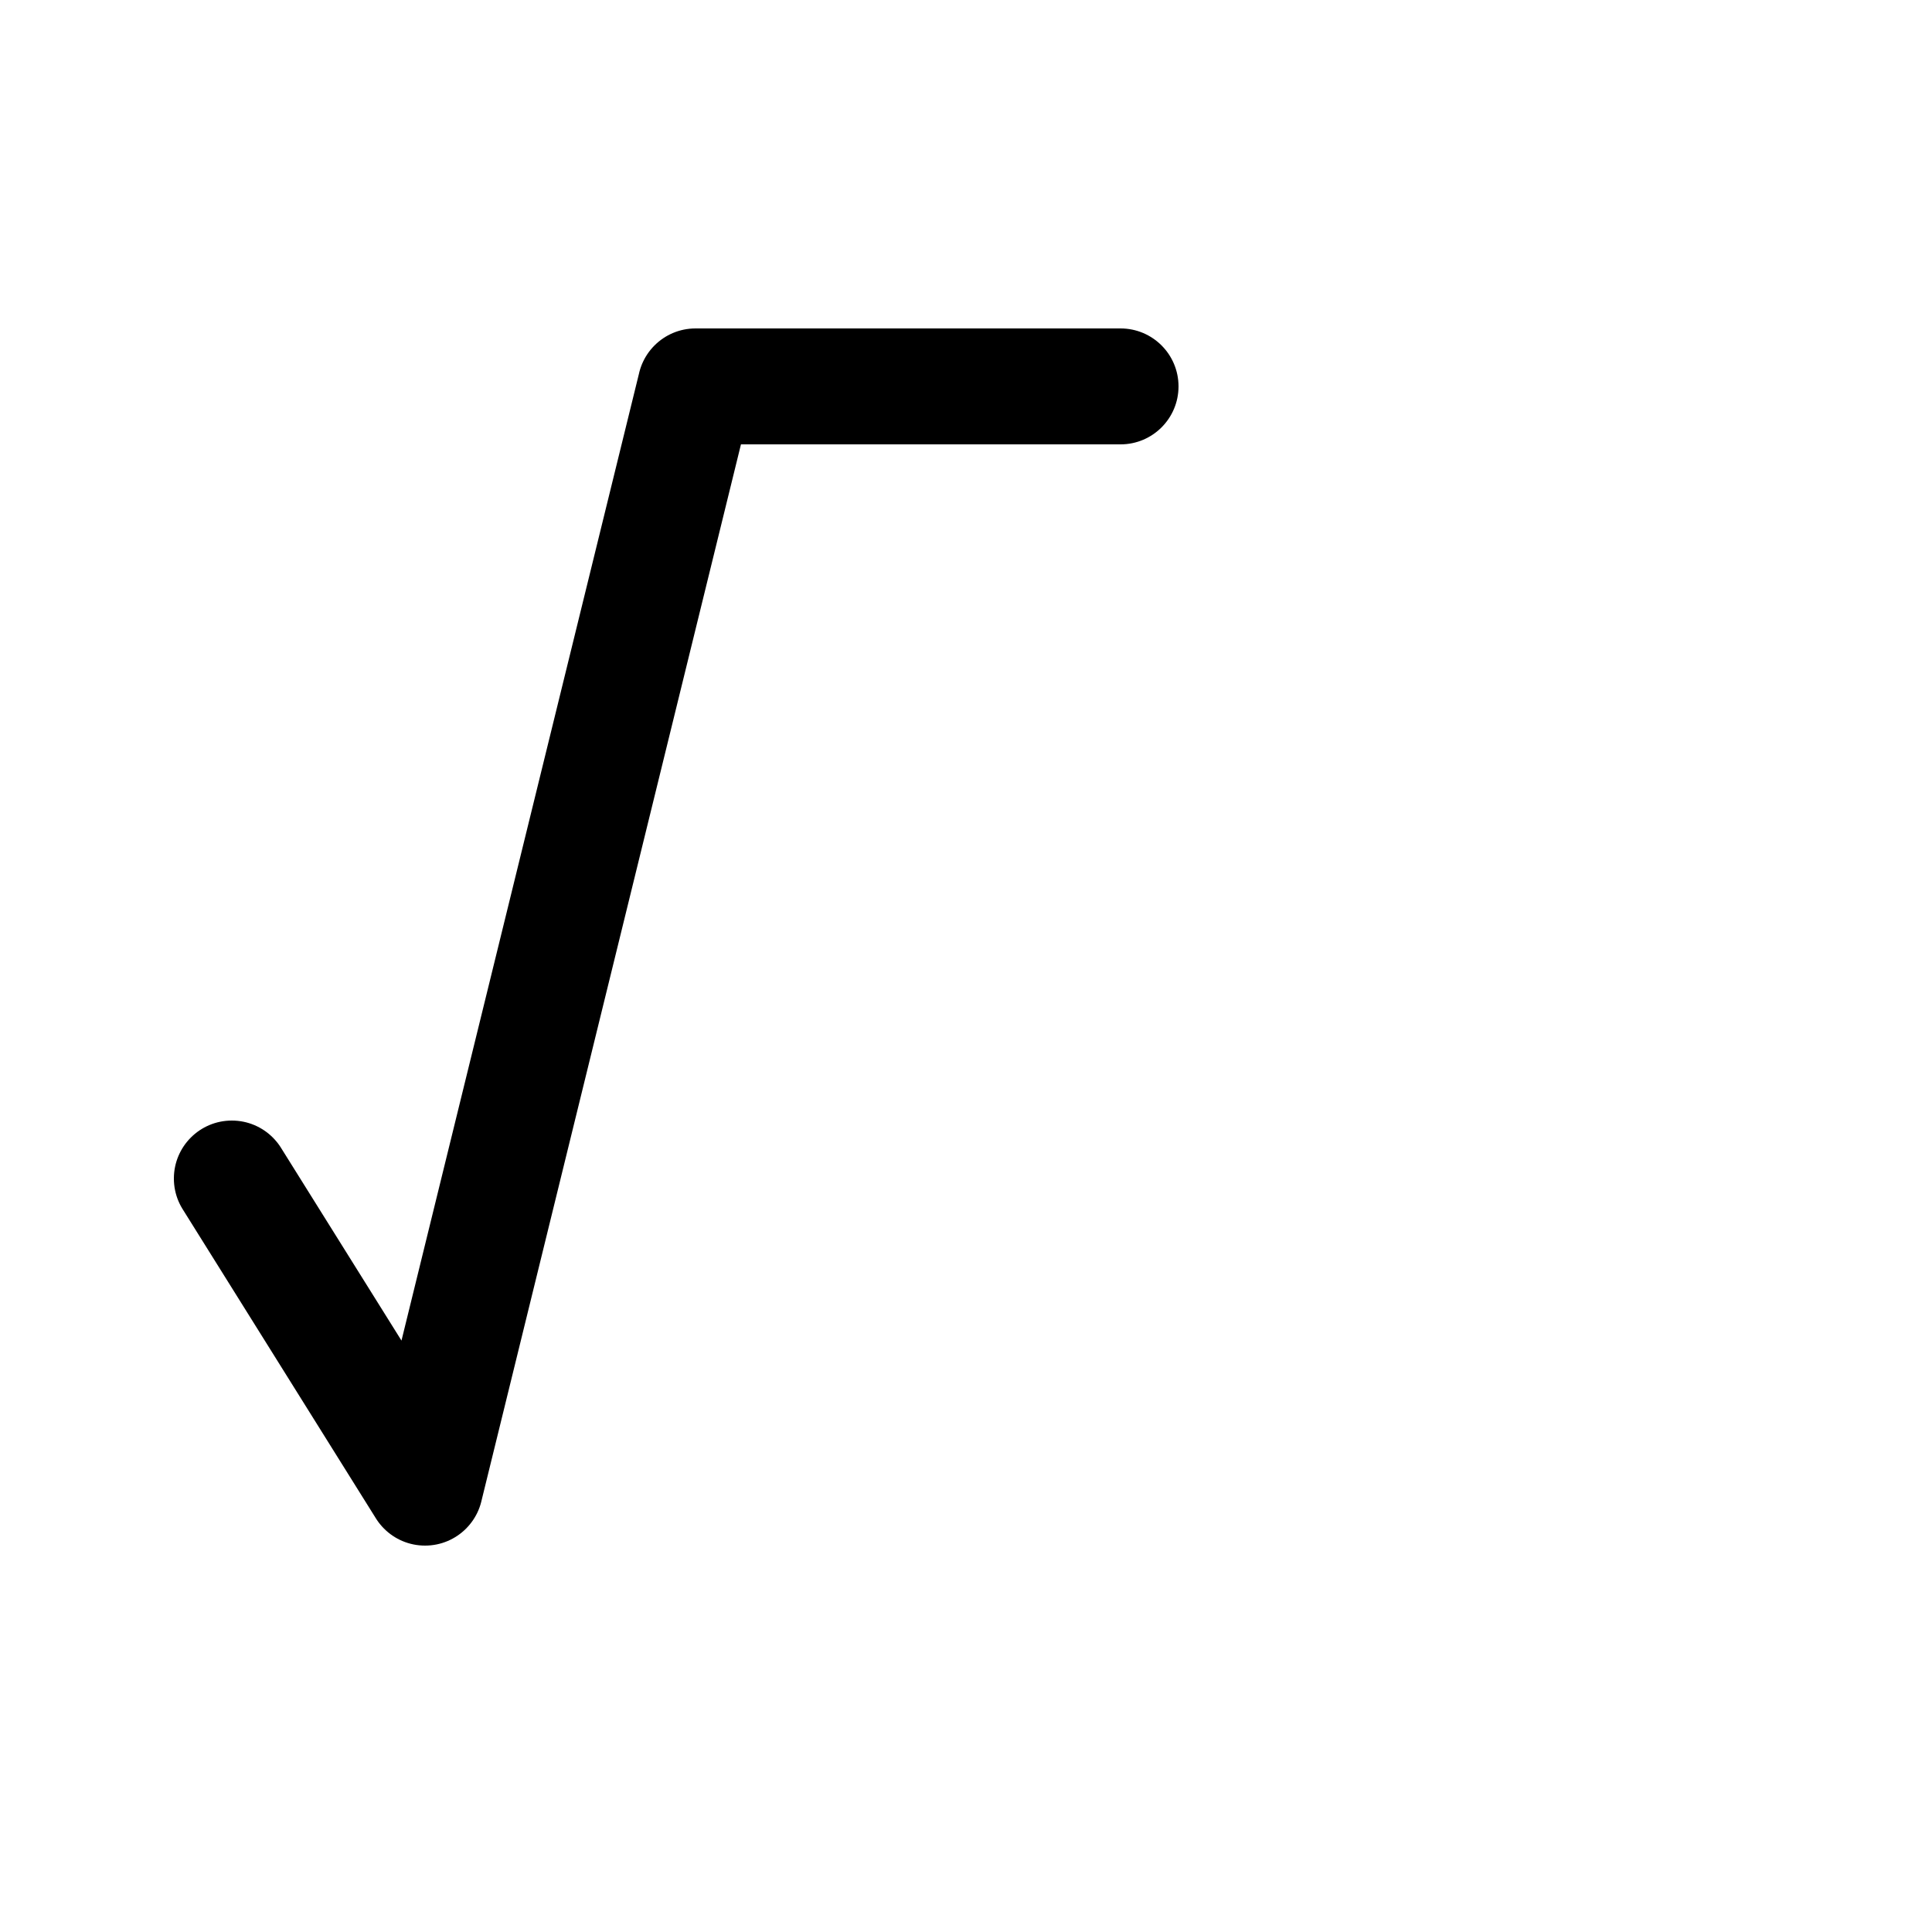
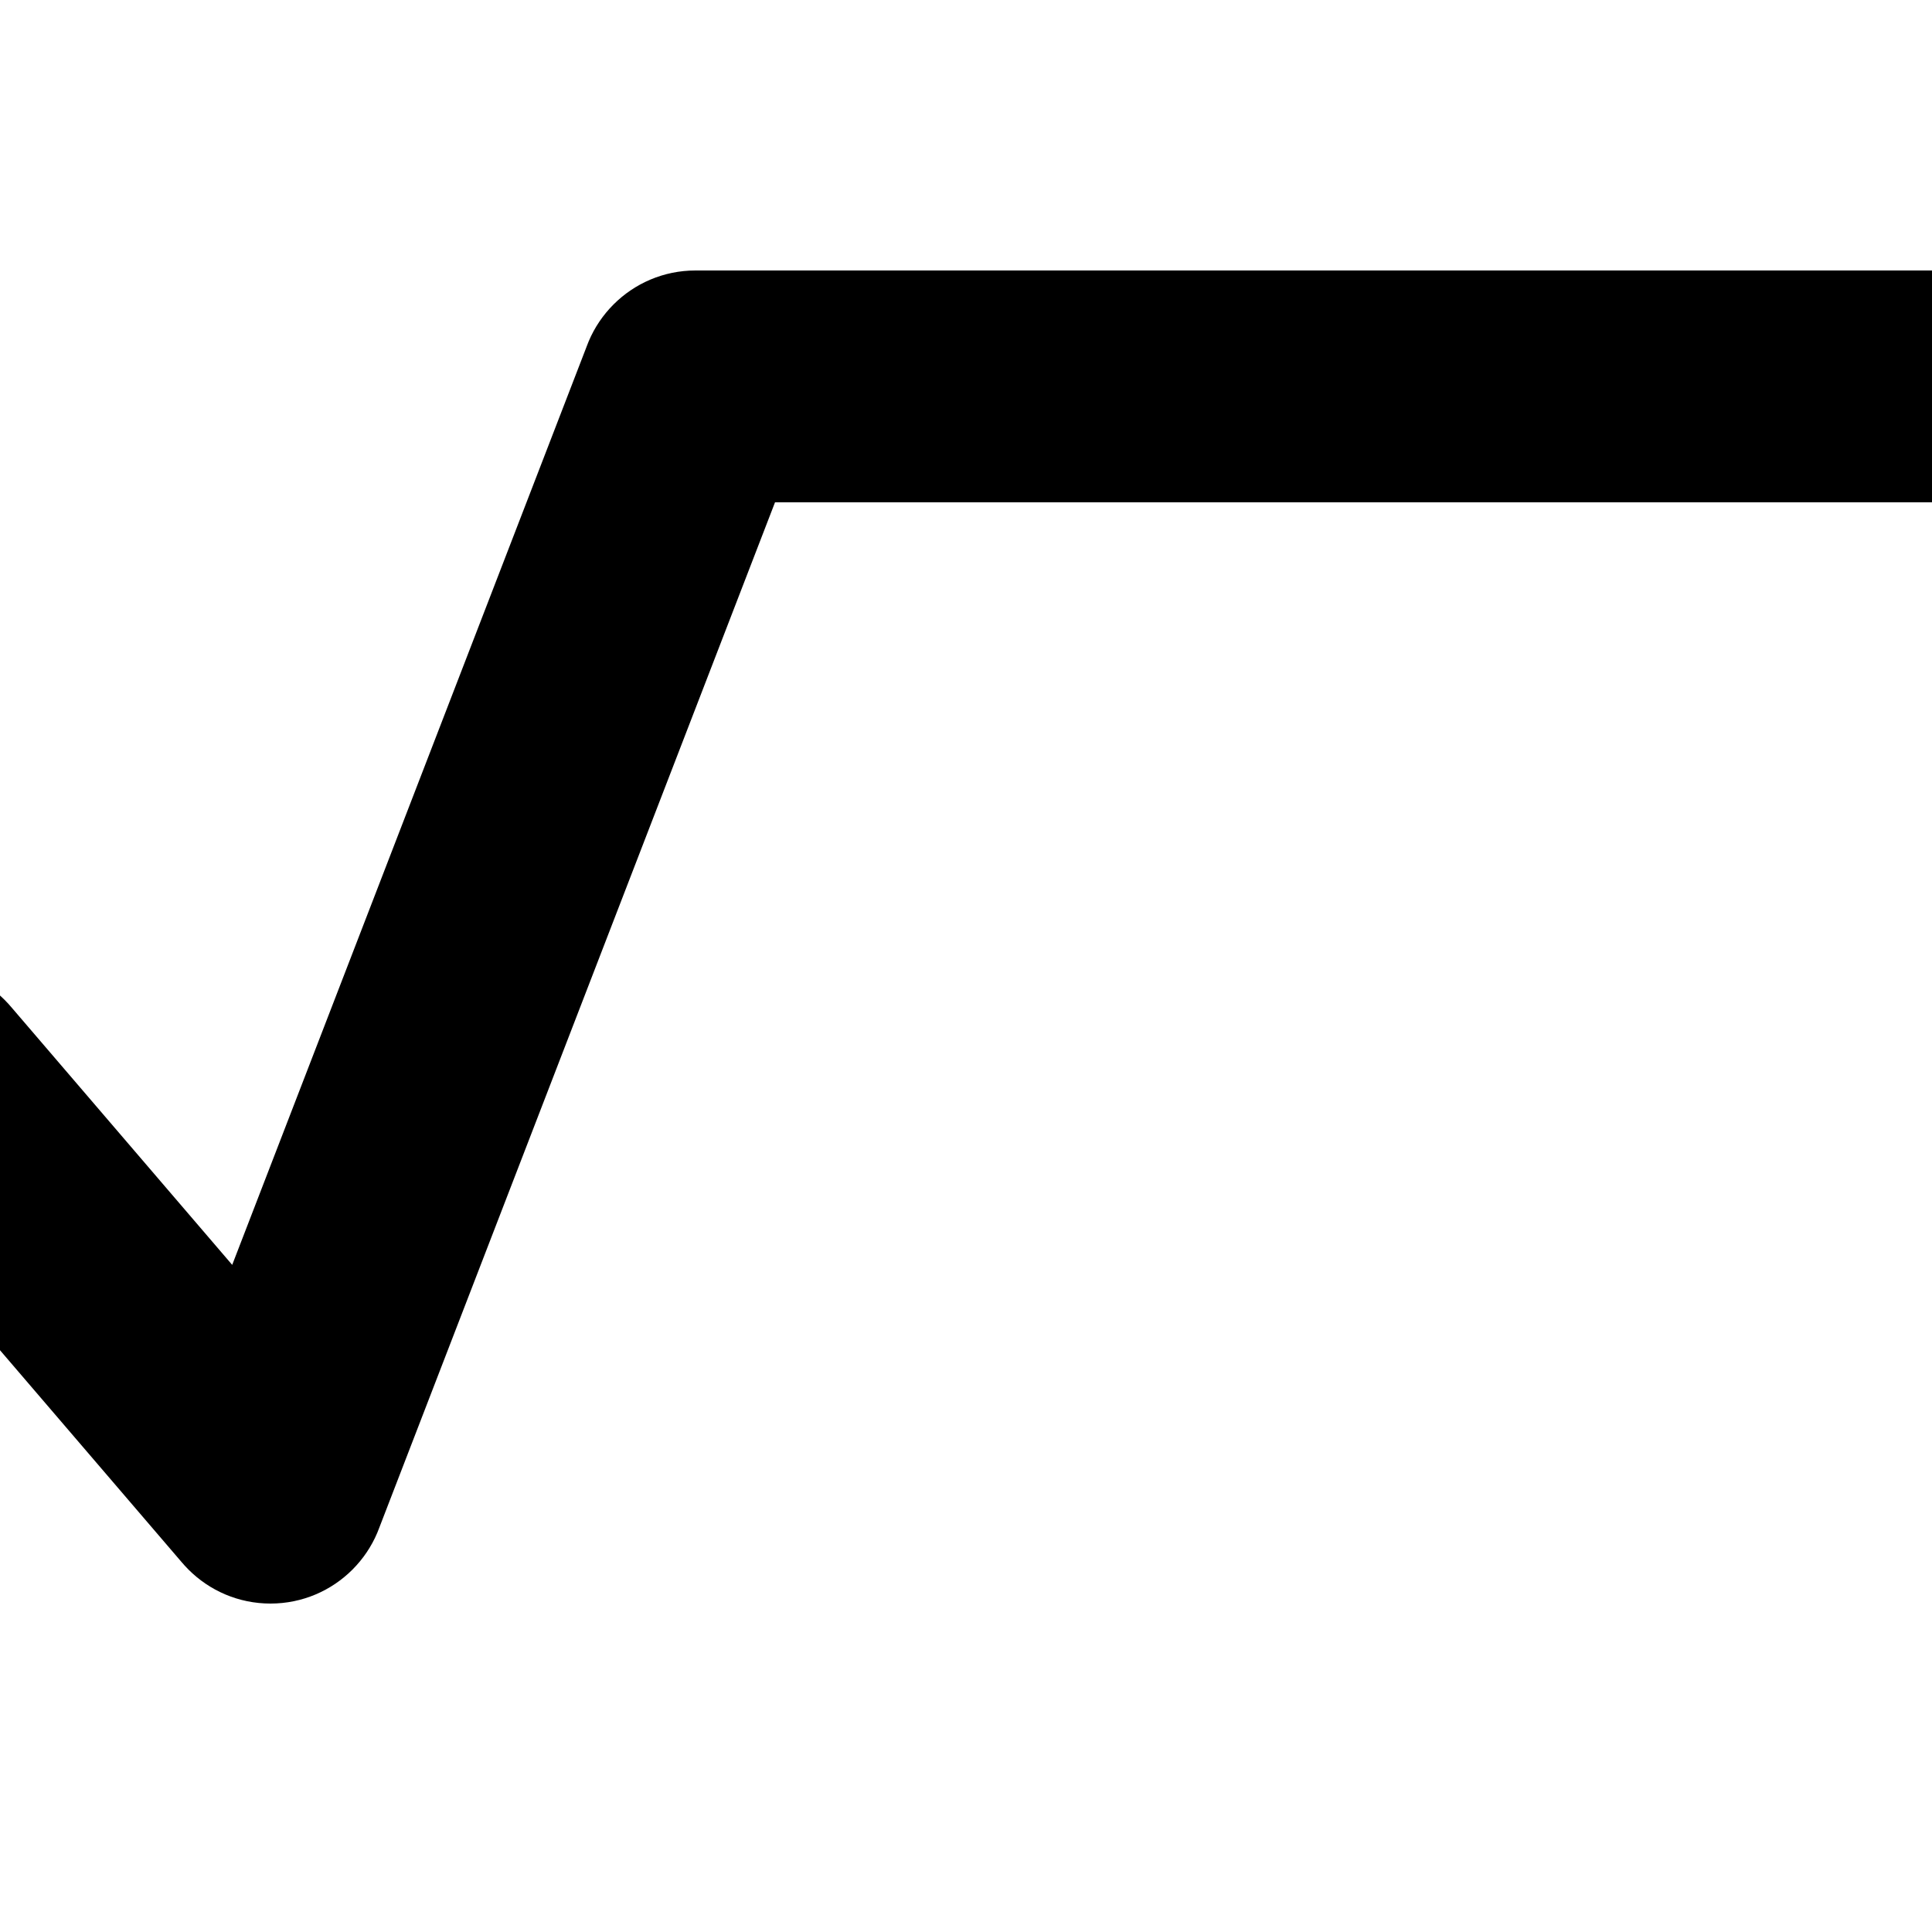
<svg xmlns="http://www.w3.org/2000/svg" viewBox="0 0 100 100" width="1024" height="1024" role="img" aria-label="RootShell — radical">
-   <path d="M9.456 62.59L19.456 78.59L24.544 75.41L14.544 59.41ZM24.913 77.716L38.913 20.716L33.087 19.284L19.087 76.284ZM36 23L58 23L58 17L36 17ZM9 61A3 3 0 1 0 15 61A3 3 0 1 0 9 61ZM19 77A3 3 0 1 0 25 77A3 3 0 1 0 19 77ZM33 20A3 3 0 1 0 39 20A3 3 0 1 0 33 20ZM55 20A3 3 0 1 0 61 20A3 3 0 1 0 55 20Z" fill="currentColor" fill-rule="nonzero" />
+   <path d="M-8.556 59.905L9.444 80.905L18.555 73.095L0.555 52.095ZM19.598 79.16L41.597 22.16L30.402 17.84L8.402 74.84ZM36 26L114 26L114 14L36 14ZM-10 56A6 6 0 1 0 2 56A6 6 0 1 0 -10 56ZM8 77A6 6 0 1 0 20 77A6 6 0 1 0 8 77ZM30 20A6 6 0 1 0 42 20A6 6 0 1 0 30 20ZM108 20A6 6 0 1 0 120 20A6 6 0 1 0 108 20Z" fill="currentColor" fill-rule="nonzero" />
</svg>
